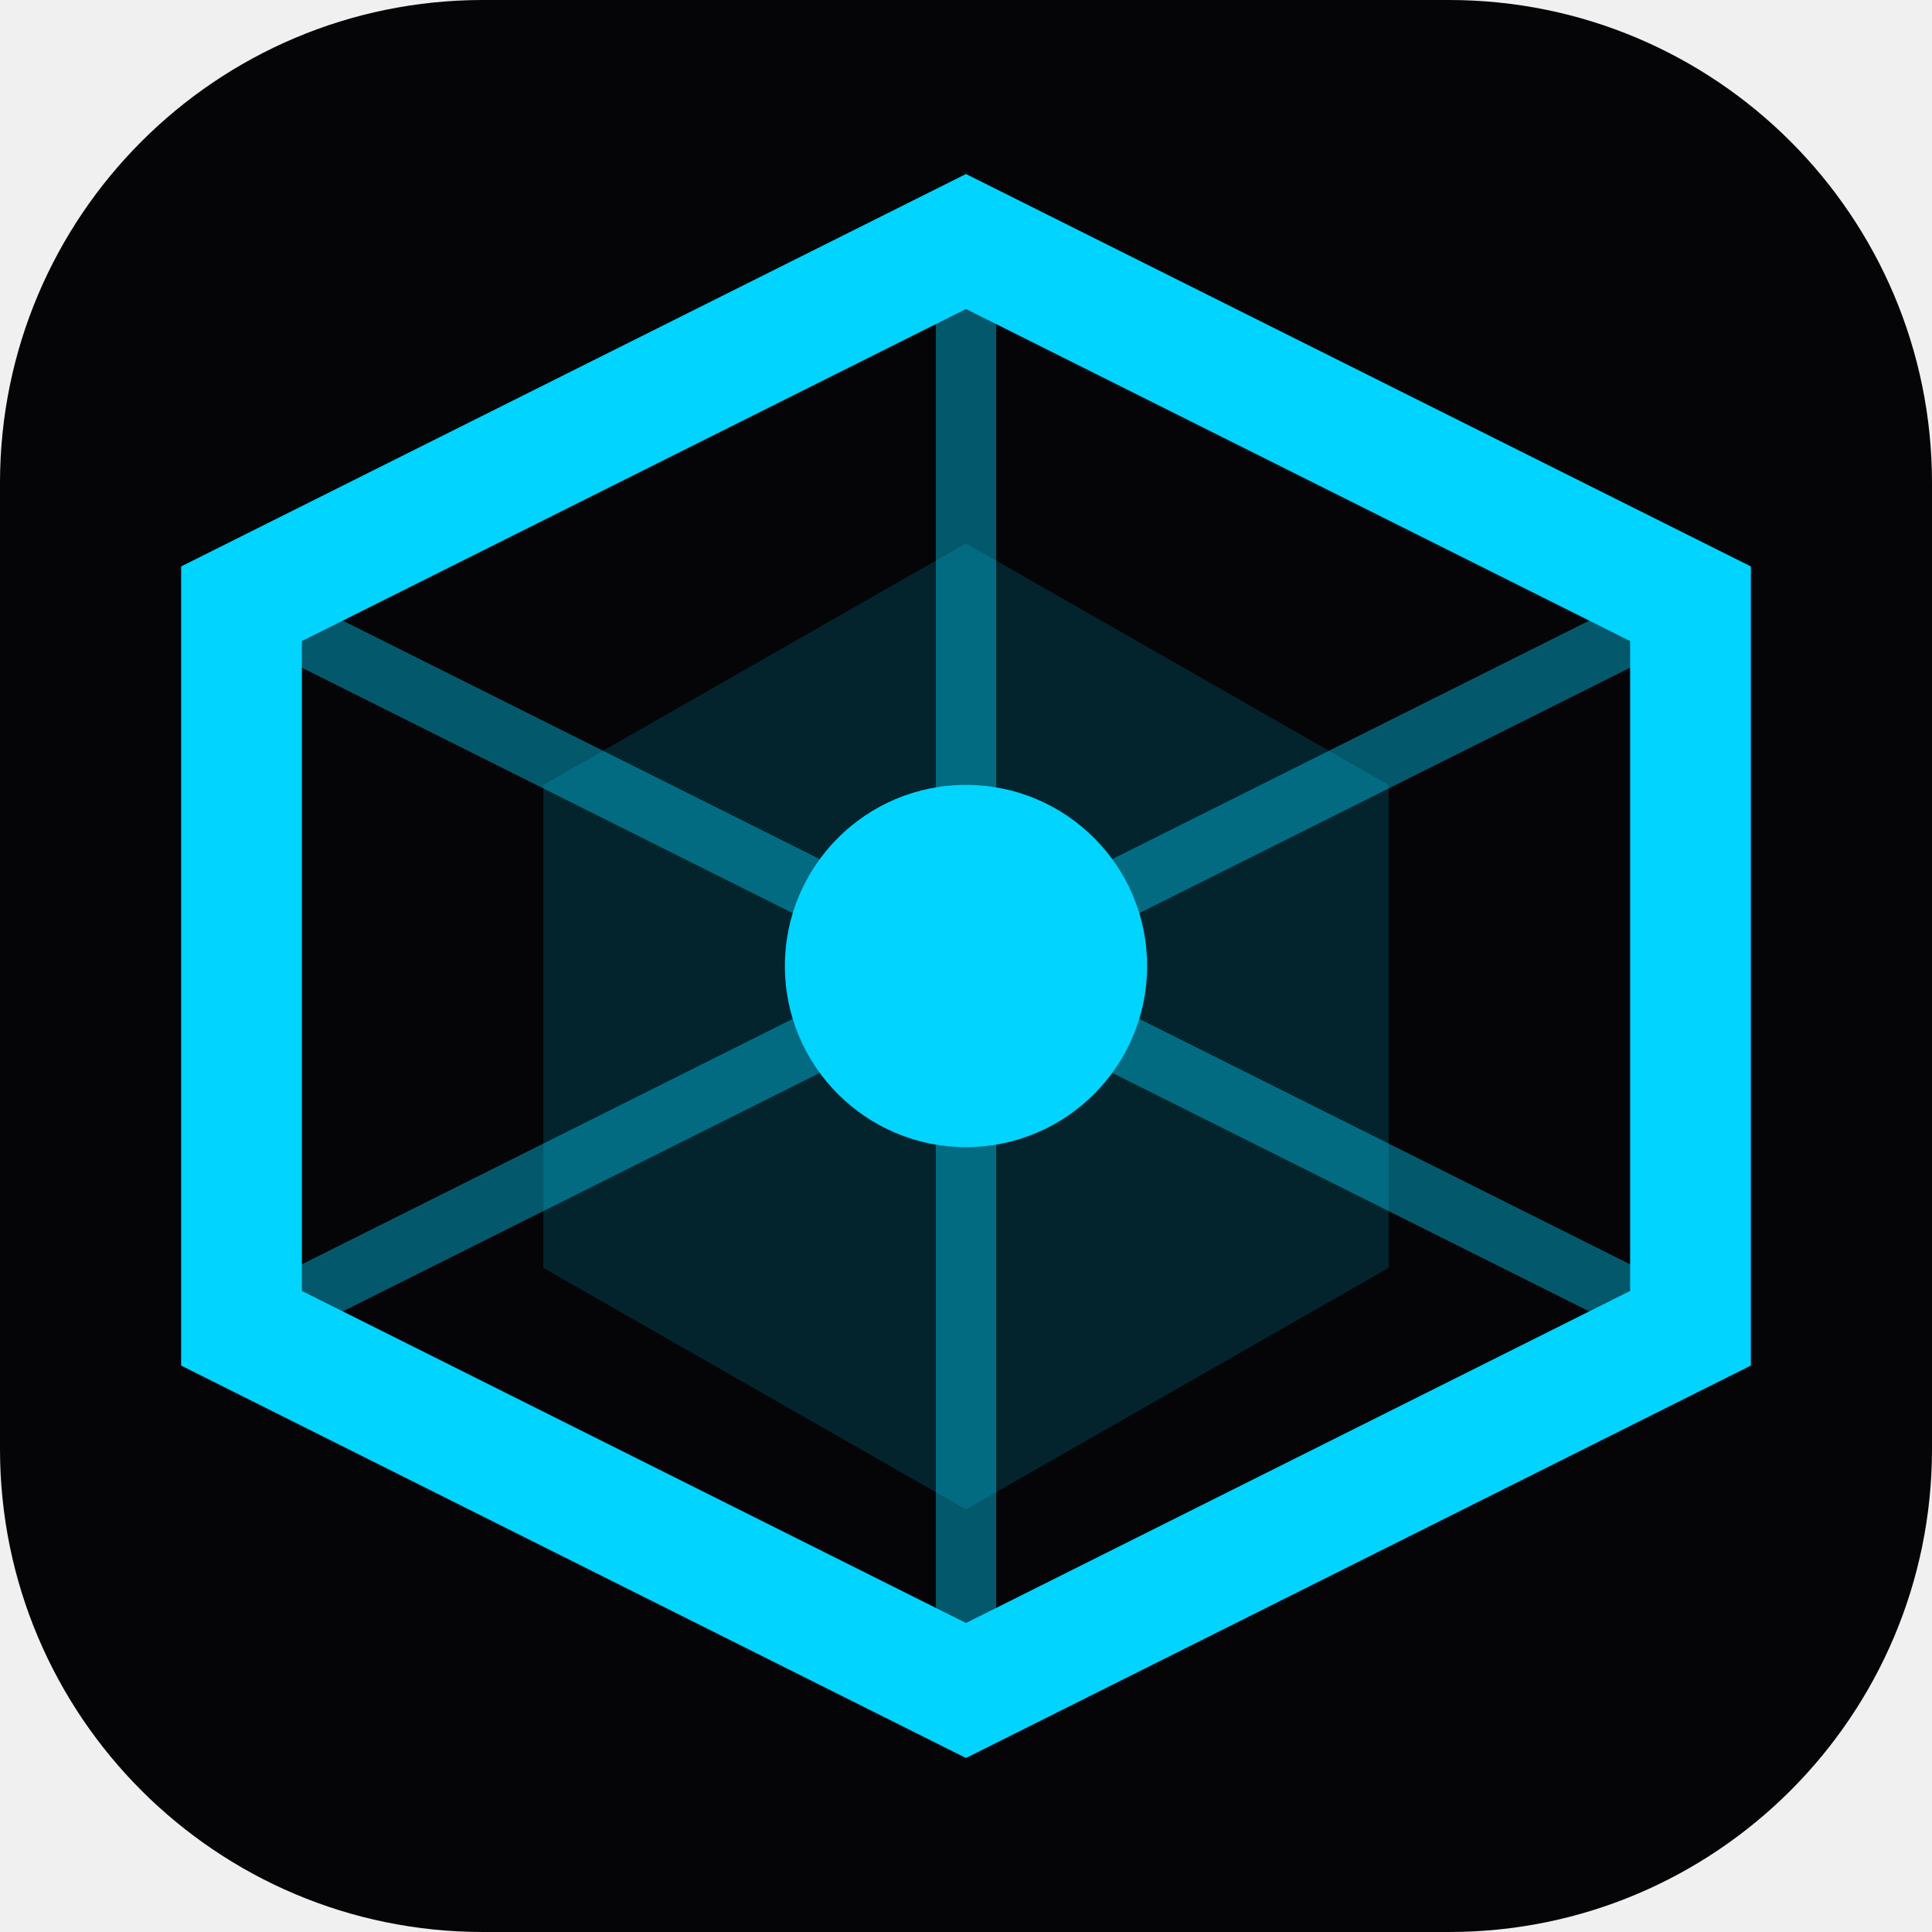
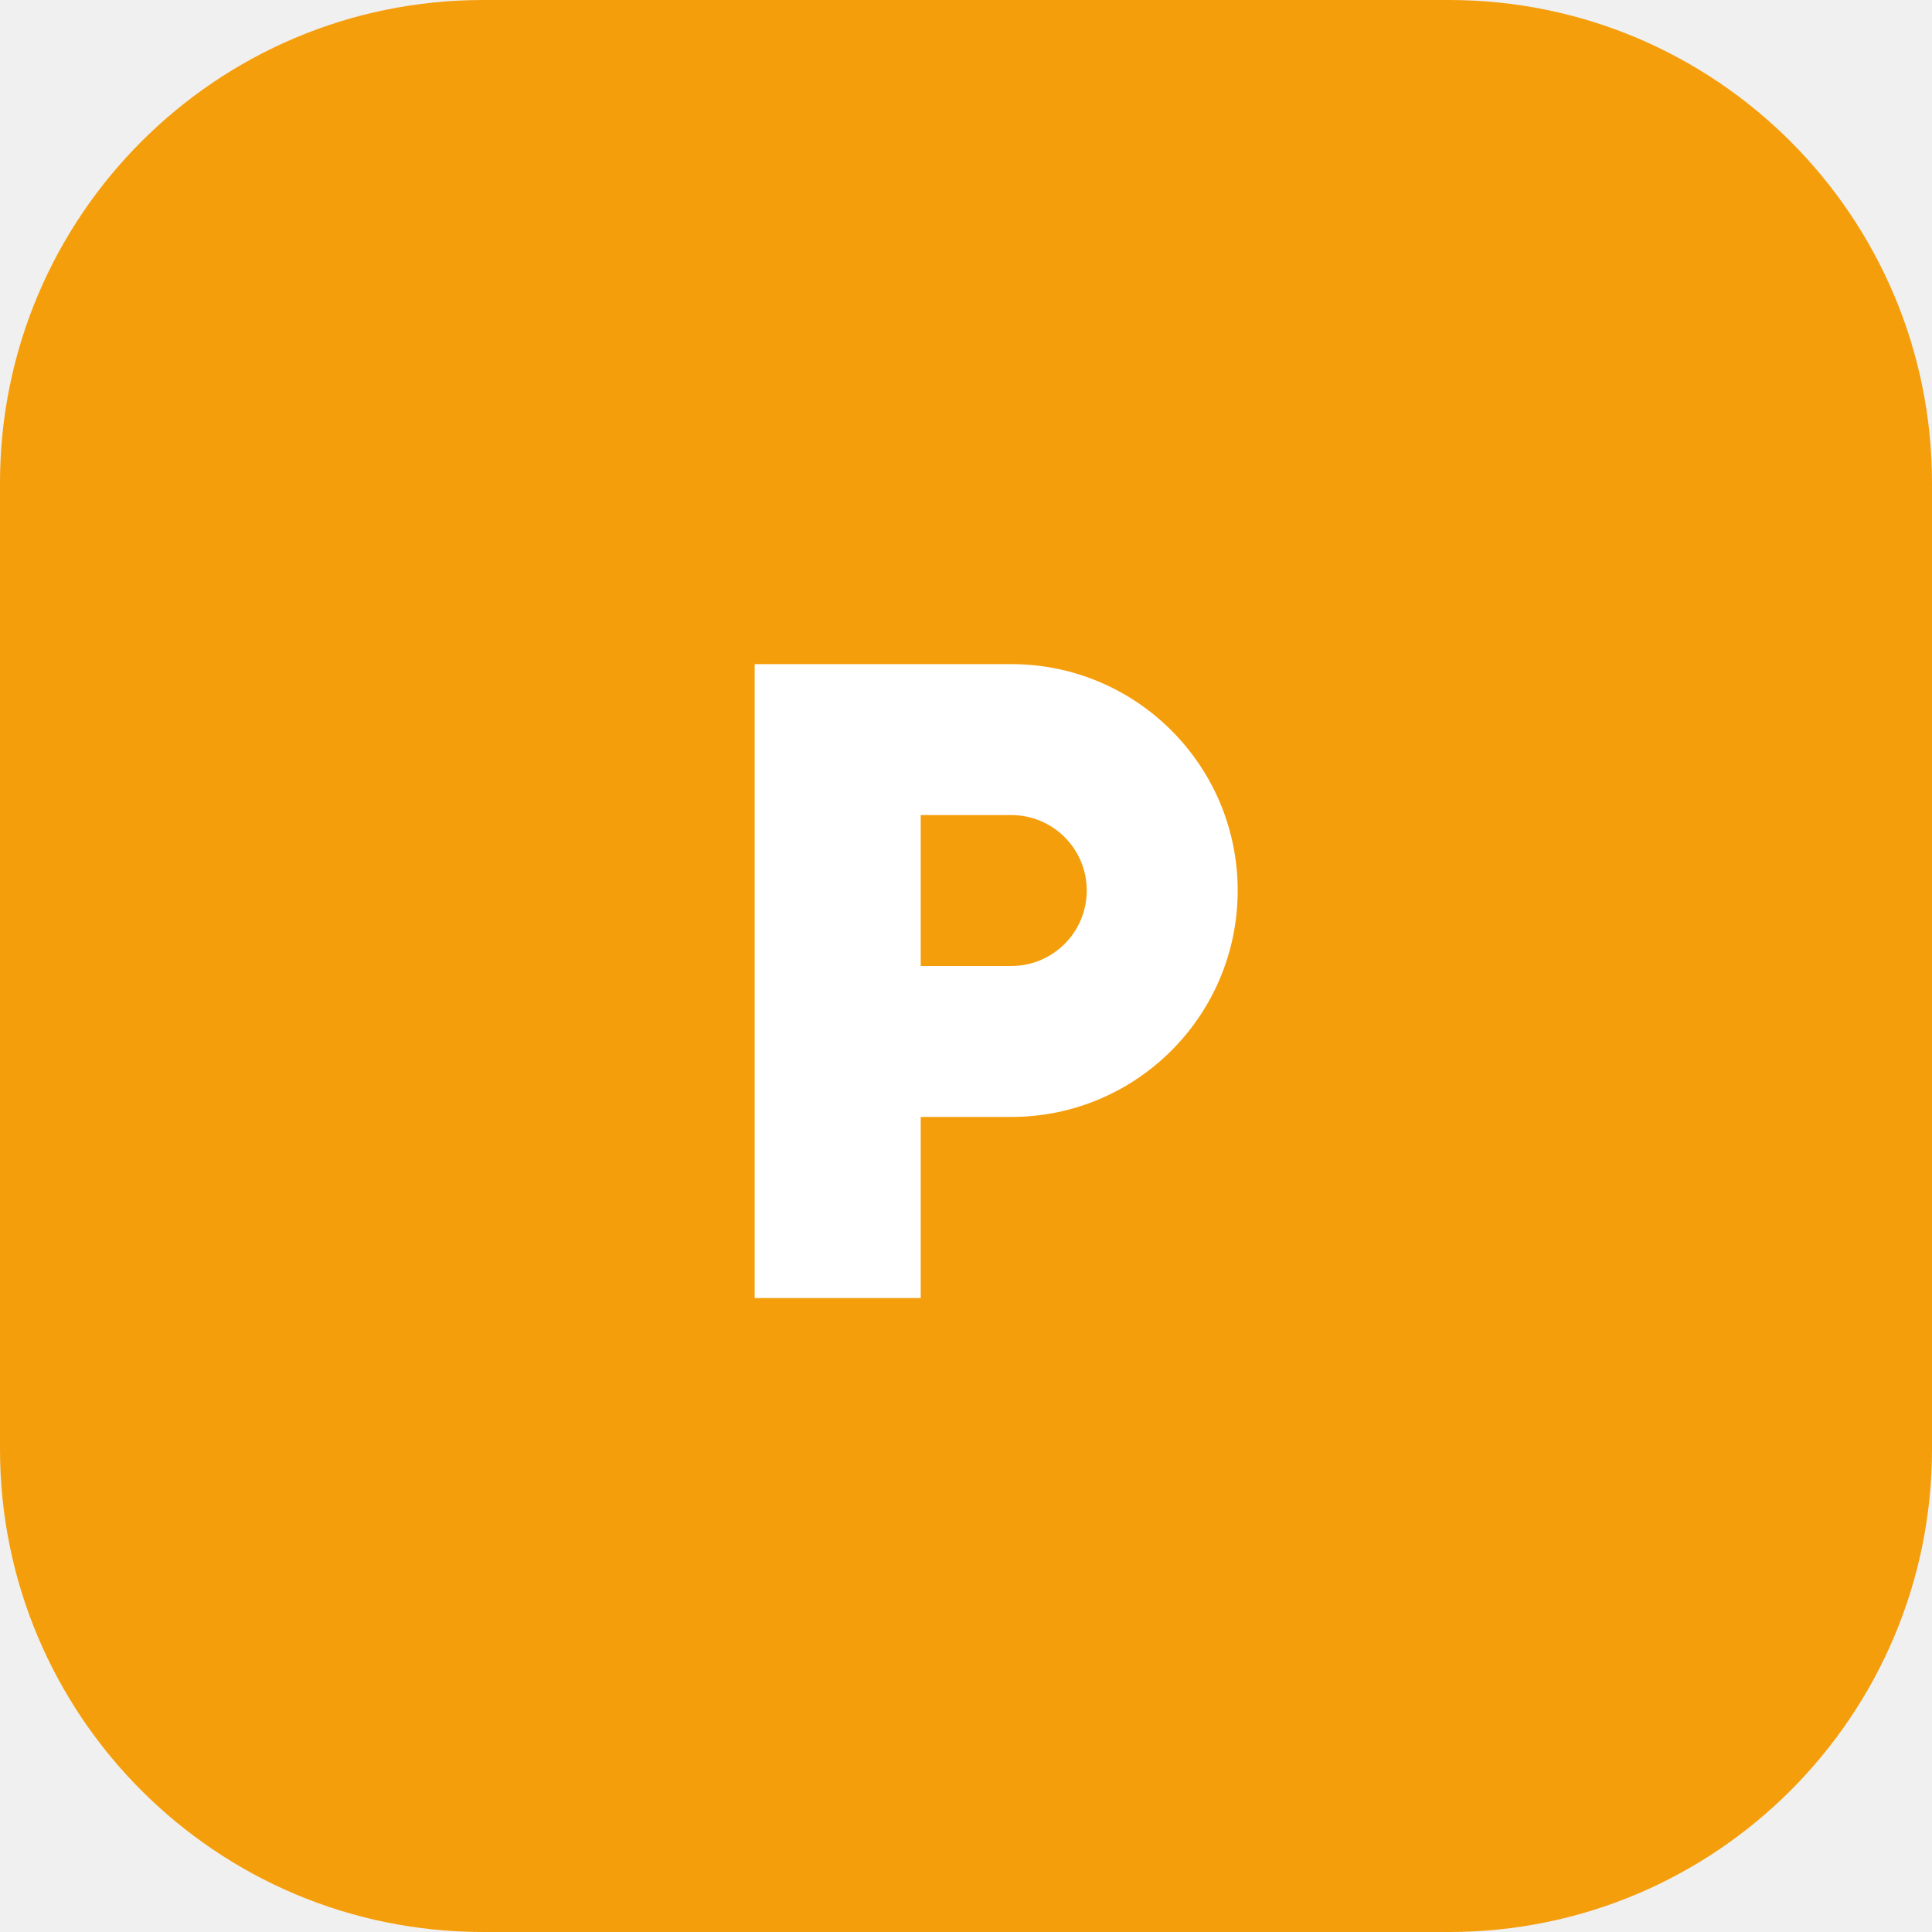
- <svg xmlns="http://www.w3.org/2000/svg" viewBox="0 0 32 32" fill="none">
-   <rect width="32" height="32" rx="8" fill="#050508" />
-   <polygon points="16,4 28,10 28,22 16,28 4,22 4,10" fill="none" stroke="#00d4ff" stroke-width="2" />
-   <polygon points="16,9 23,13 23,21 16,25 9,21 9,13" fill="#00d4ff" opacity="0.15" />
-   <line x1="16" y1="4" x2="16" y2="28" stroke="#00d4ff" stroke-width="1" opacity="0.4" />
-   <line x1="4" y1="10" x2="28" y2="22" stroke="#00d4ff" stroke-width="1" opacity="0.4" />
-   <line x1="28" y1="10" x2="4" y2="22" stroke="#00d4ff" stroke-width="1" opacity="0.4" />
-   <circle cx="16" cy="16" r="3" fill="#00d4ff" />
+ <svg xmlns="http://www.w3.org/2000/svg" viewBox="0 0 64 64" fill="none">
+   <rect width="64" height="64" rx="16" fill="#f59e0c" />
+   <path d="M25 22h8.5c4.142 0 7.5 3.358 7.5 7.5s-3.358 7.5-7.5 7.5H30.5v6H25V22zm5.5 10h3c1.381 0 2.5-1.119 2.5-2.5s-1.119-2.5-2.5-2.5h-3v5z" fill="#ffffff" />
</svg>
